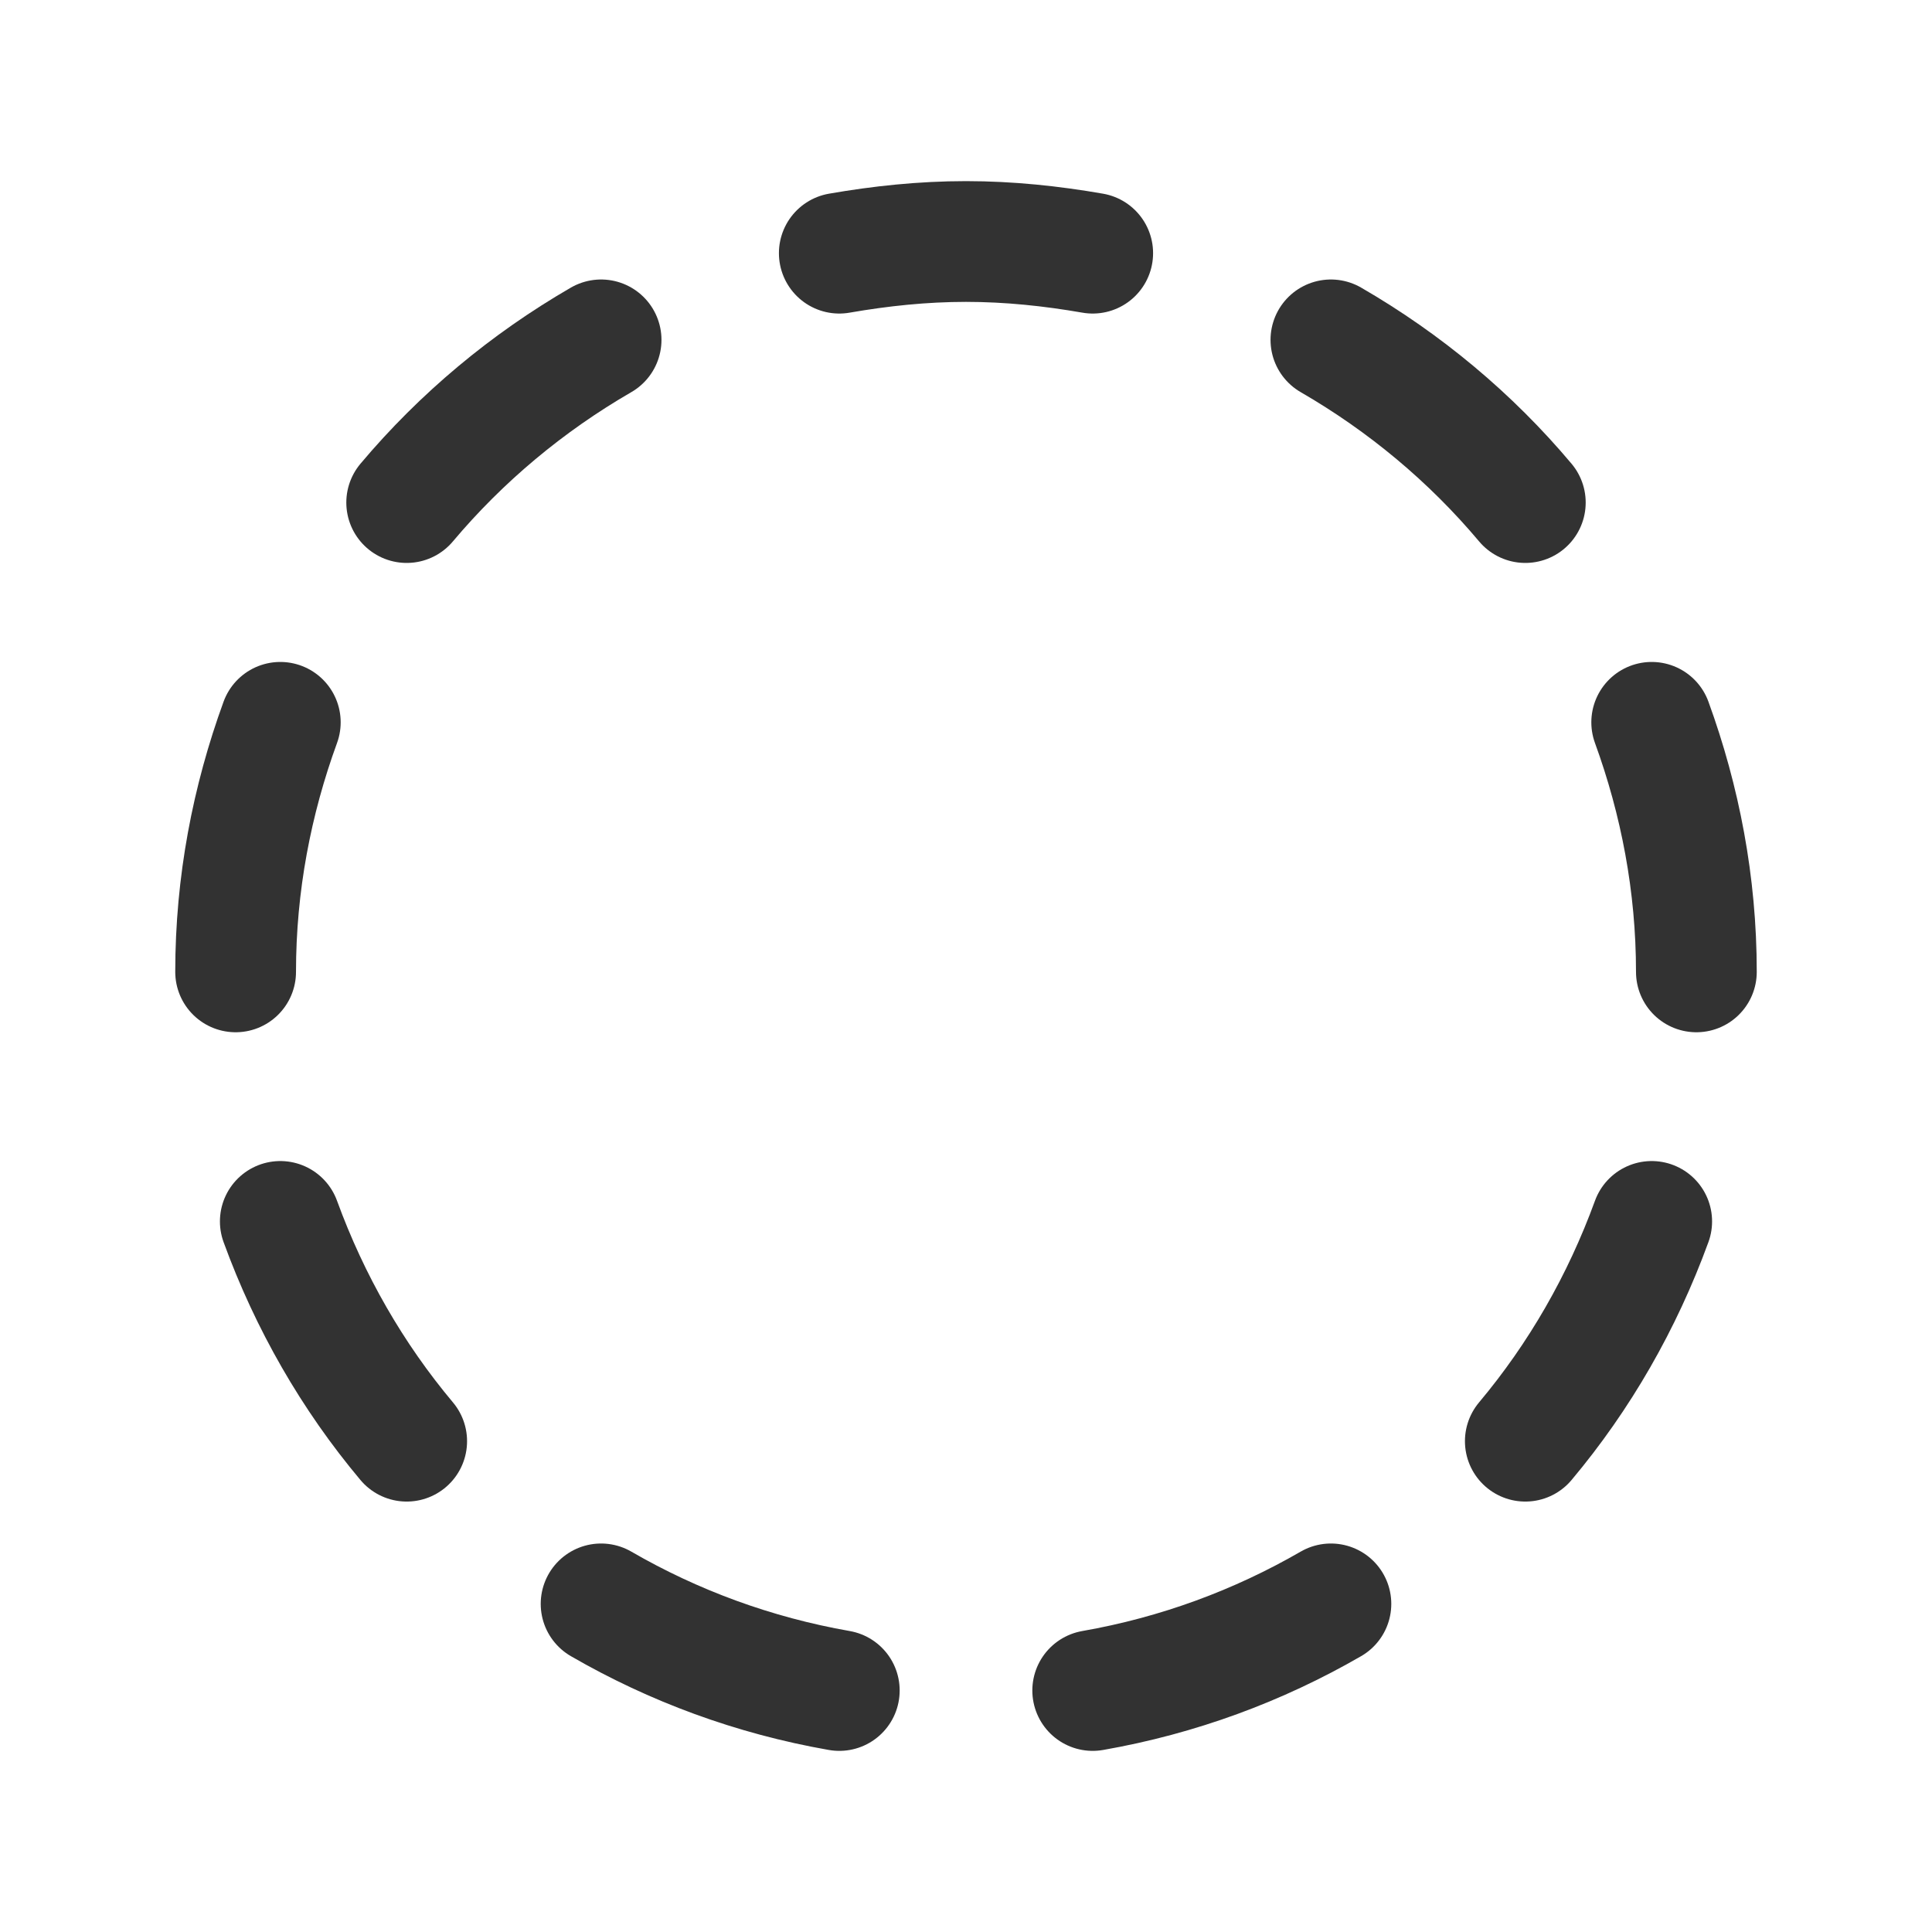
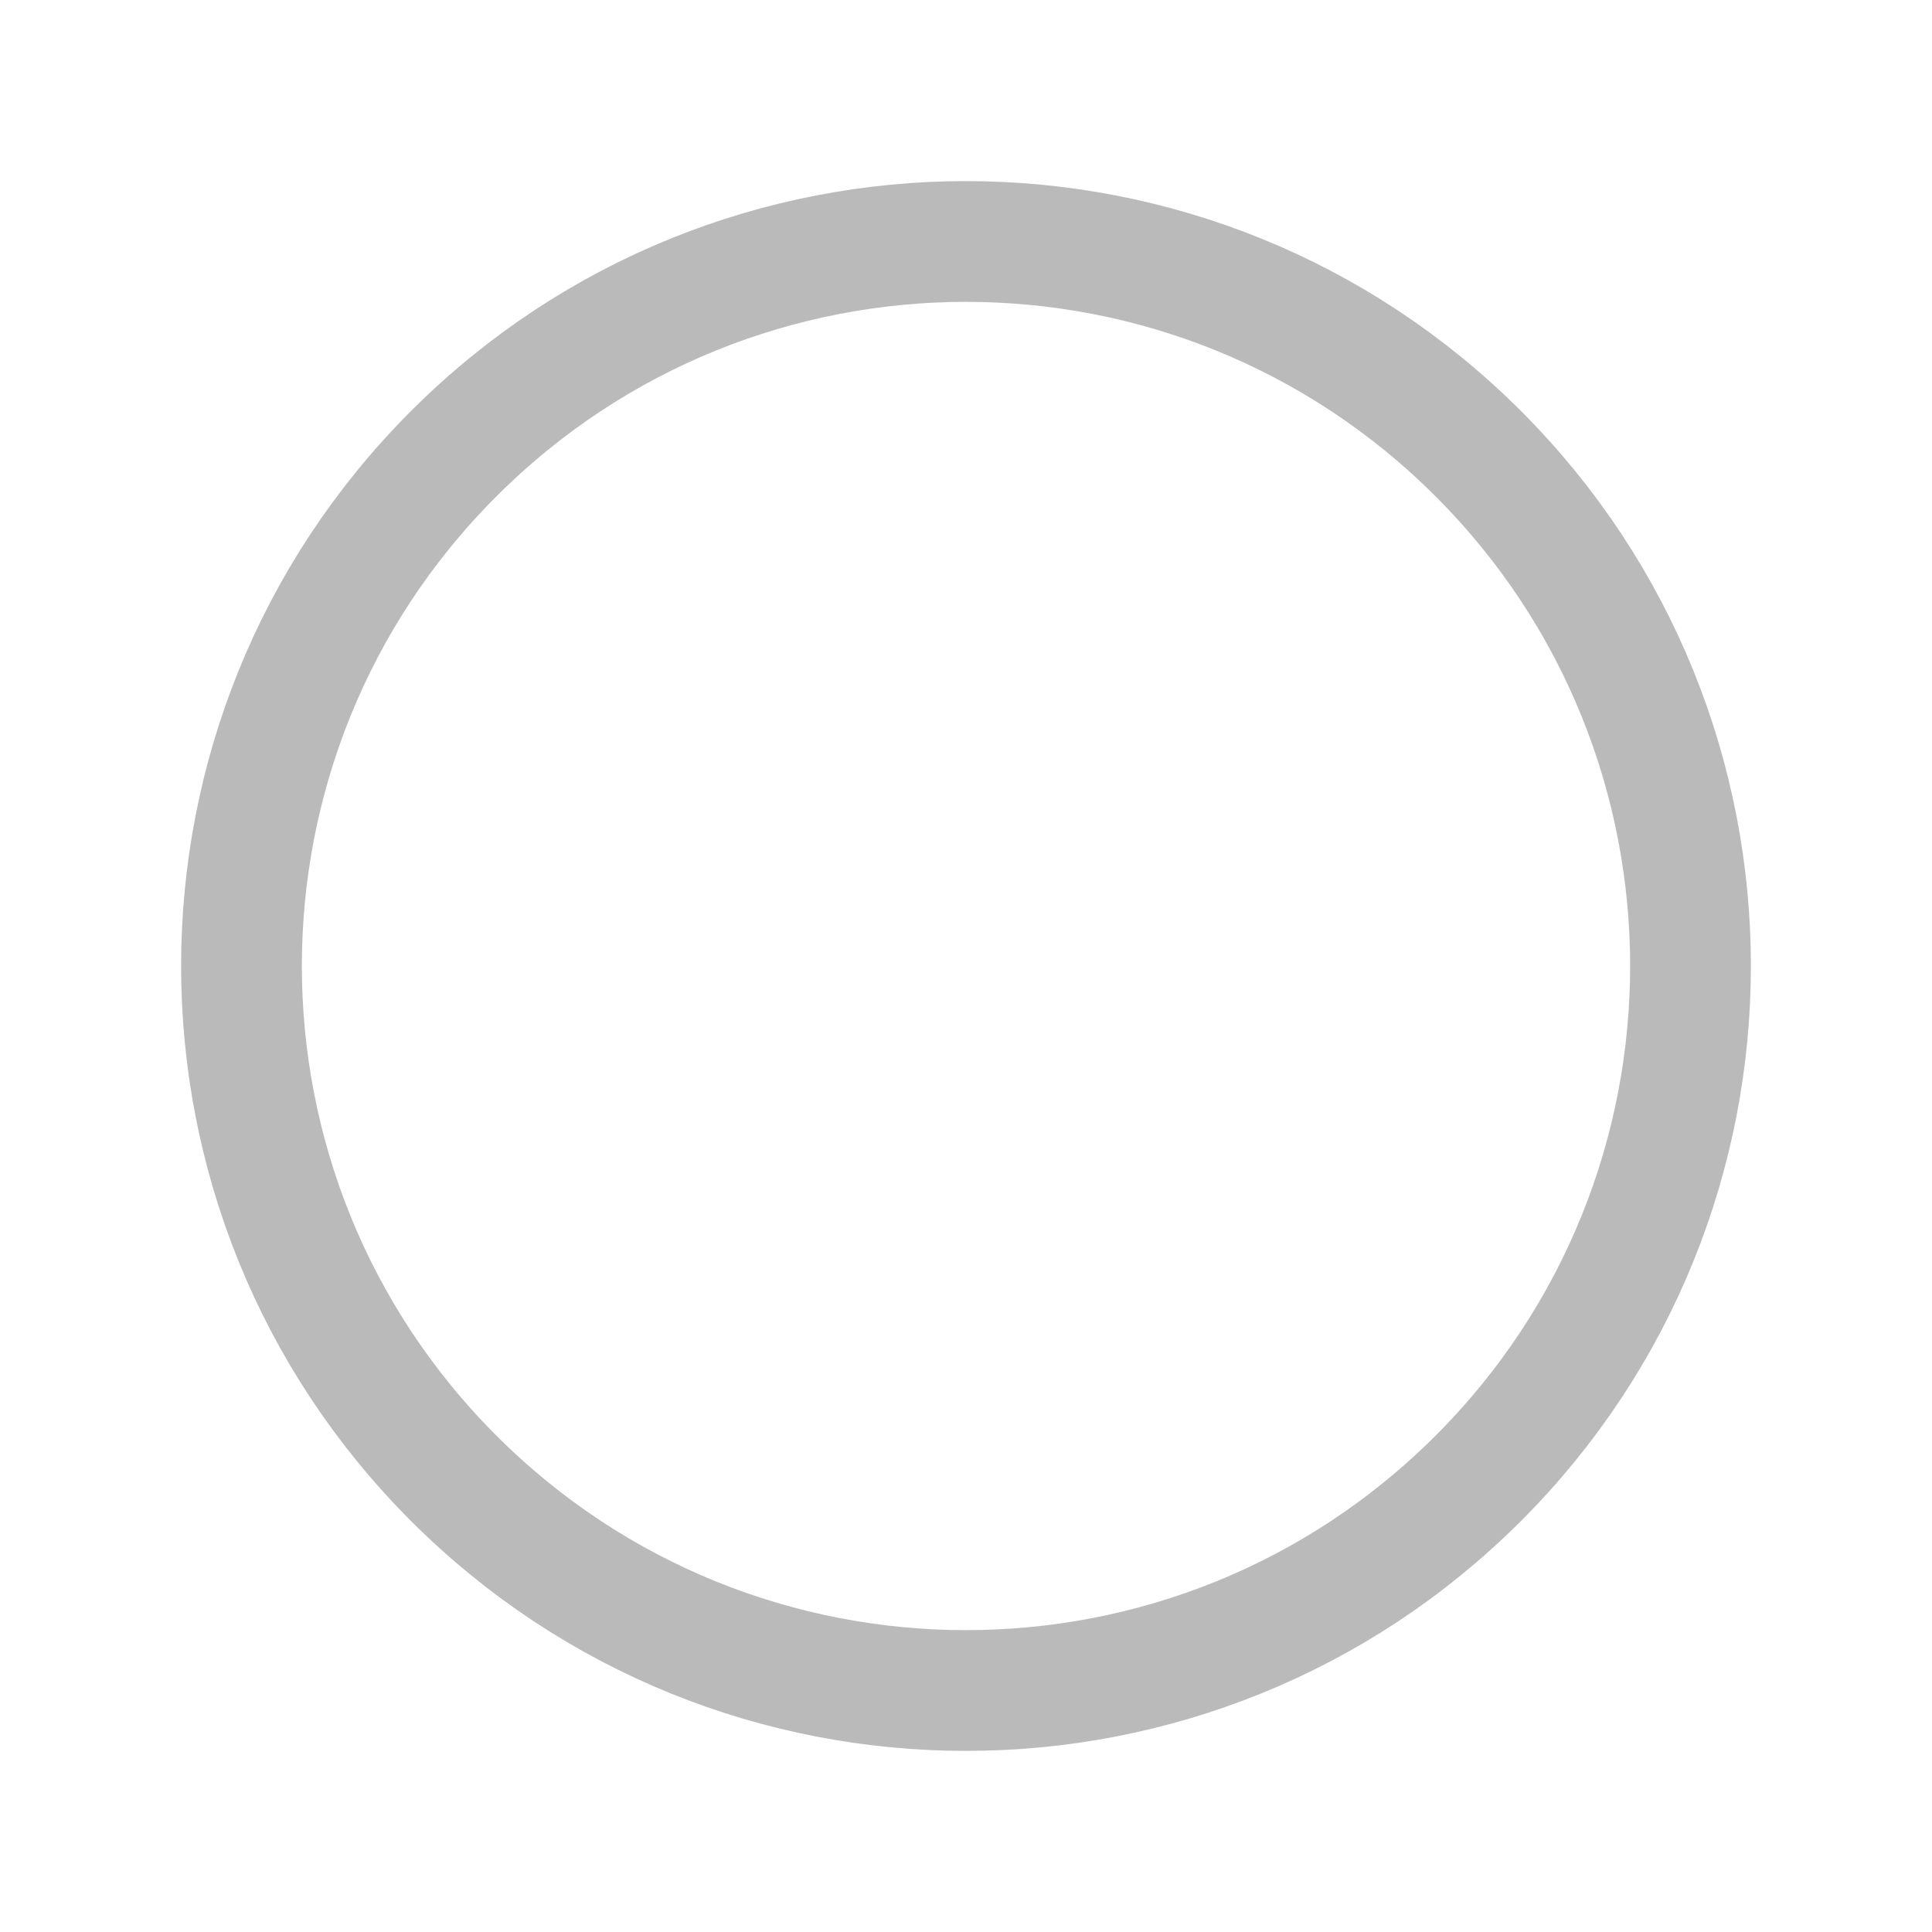
<svg xmlns="http://www.w3.org/2000/svg" width="24px" height="24px" viewBox="0 0 24 24" version="1.1">
-   <g id="Page-1" stroke="none" stroke-width="1" fill="none" fill-rule="evenodd">
-     <g id="Group">
-       <g stroke-linecap="round" stroke-linejoin="round" transform="translate(2, 2)" id="Path" stroke="#323232" stroke-width="1.5">
-         <path d="M11.574,1.145 C11.062,1.056 10.538,1 10,1 C9.462,1 8.938,1.056 8.426,1.145" />
-         <path d="M18.518,6.973 C18.871,7.942 19.073,8.983 19.073,10.073" />
-         <path d="M16.948,4.243 C16.27,3.436 15.451,2.753 14.533,2.222" />
-         <path d="M5.467,2.222 C4.549,2.753 3.731,3.436 3.052,4.243" />
-         <path d="M0.927,10.073 C0.927,8.982 1.129,7.941 1.482,6.973" />
-         <path d="M5.467,17.924 C6.367,18.445 7.364,18.814 8.426,19" />
-         <path d="M1.482,13.173 C1.848,14.177 2.378,15.1 3.052,15.903" />
-         <path d="M11.574,19 C12.636,18.814 13.632,18.445 14.533,17.924" />
-         <path d="M16.948,15.903 C17.622,15.1 18.152,14.177 18.518,13.173" />
-       </g>
-       <rect id="Rectangle" x="0" y="0" width="24" height="24" />
+   <g id="Elliptical-selection" stroke="none" stroke-width="1" fill="none" fill-rule="evenodd">
+     <g id="Group" transform="translate(-0, -0)">
+       <path d="M18.364,5.636 C21.879,9.151 21.879,14.849 18.364,18.364 C14.849,21.879 9.151,21.879 5.636,18.364 C2.121,14.849 2.121,9.151 5.636,5.636 C9.151,2.121 14.849,2.121 18.364,5.636" id="Path" stroke="#BABABA" stroke-width="1.5" stroke-linecap="round" stroke-linejoin="round" />
+       <polygon id="Path" points="0 0 24 0 24 24 0 24" />
    </g>
  </g>
</svg>
